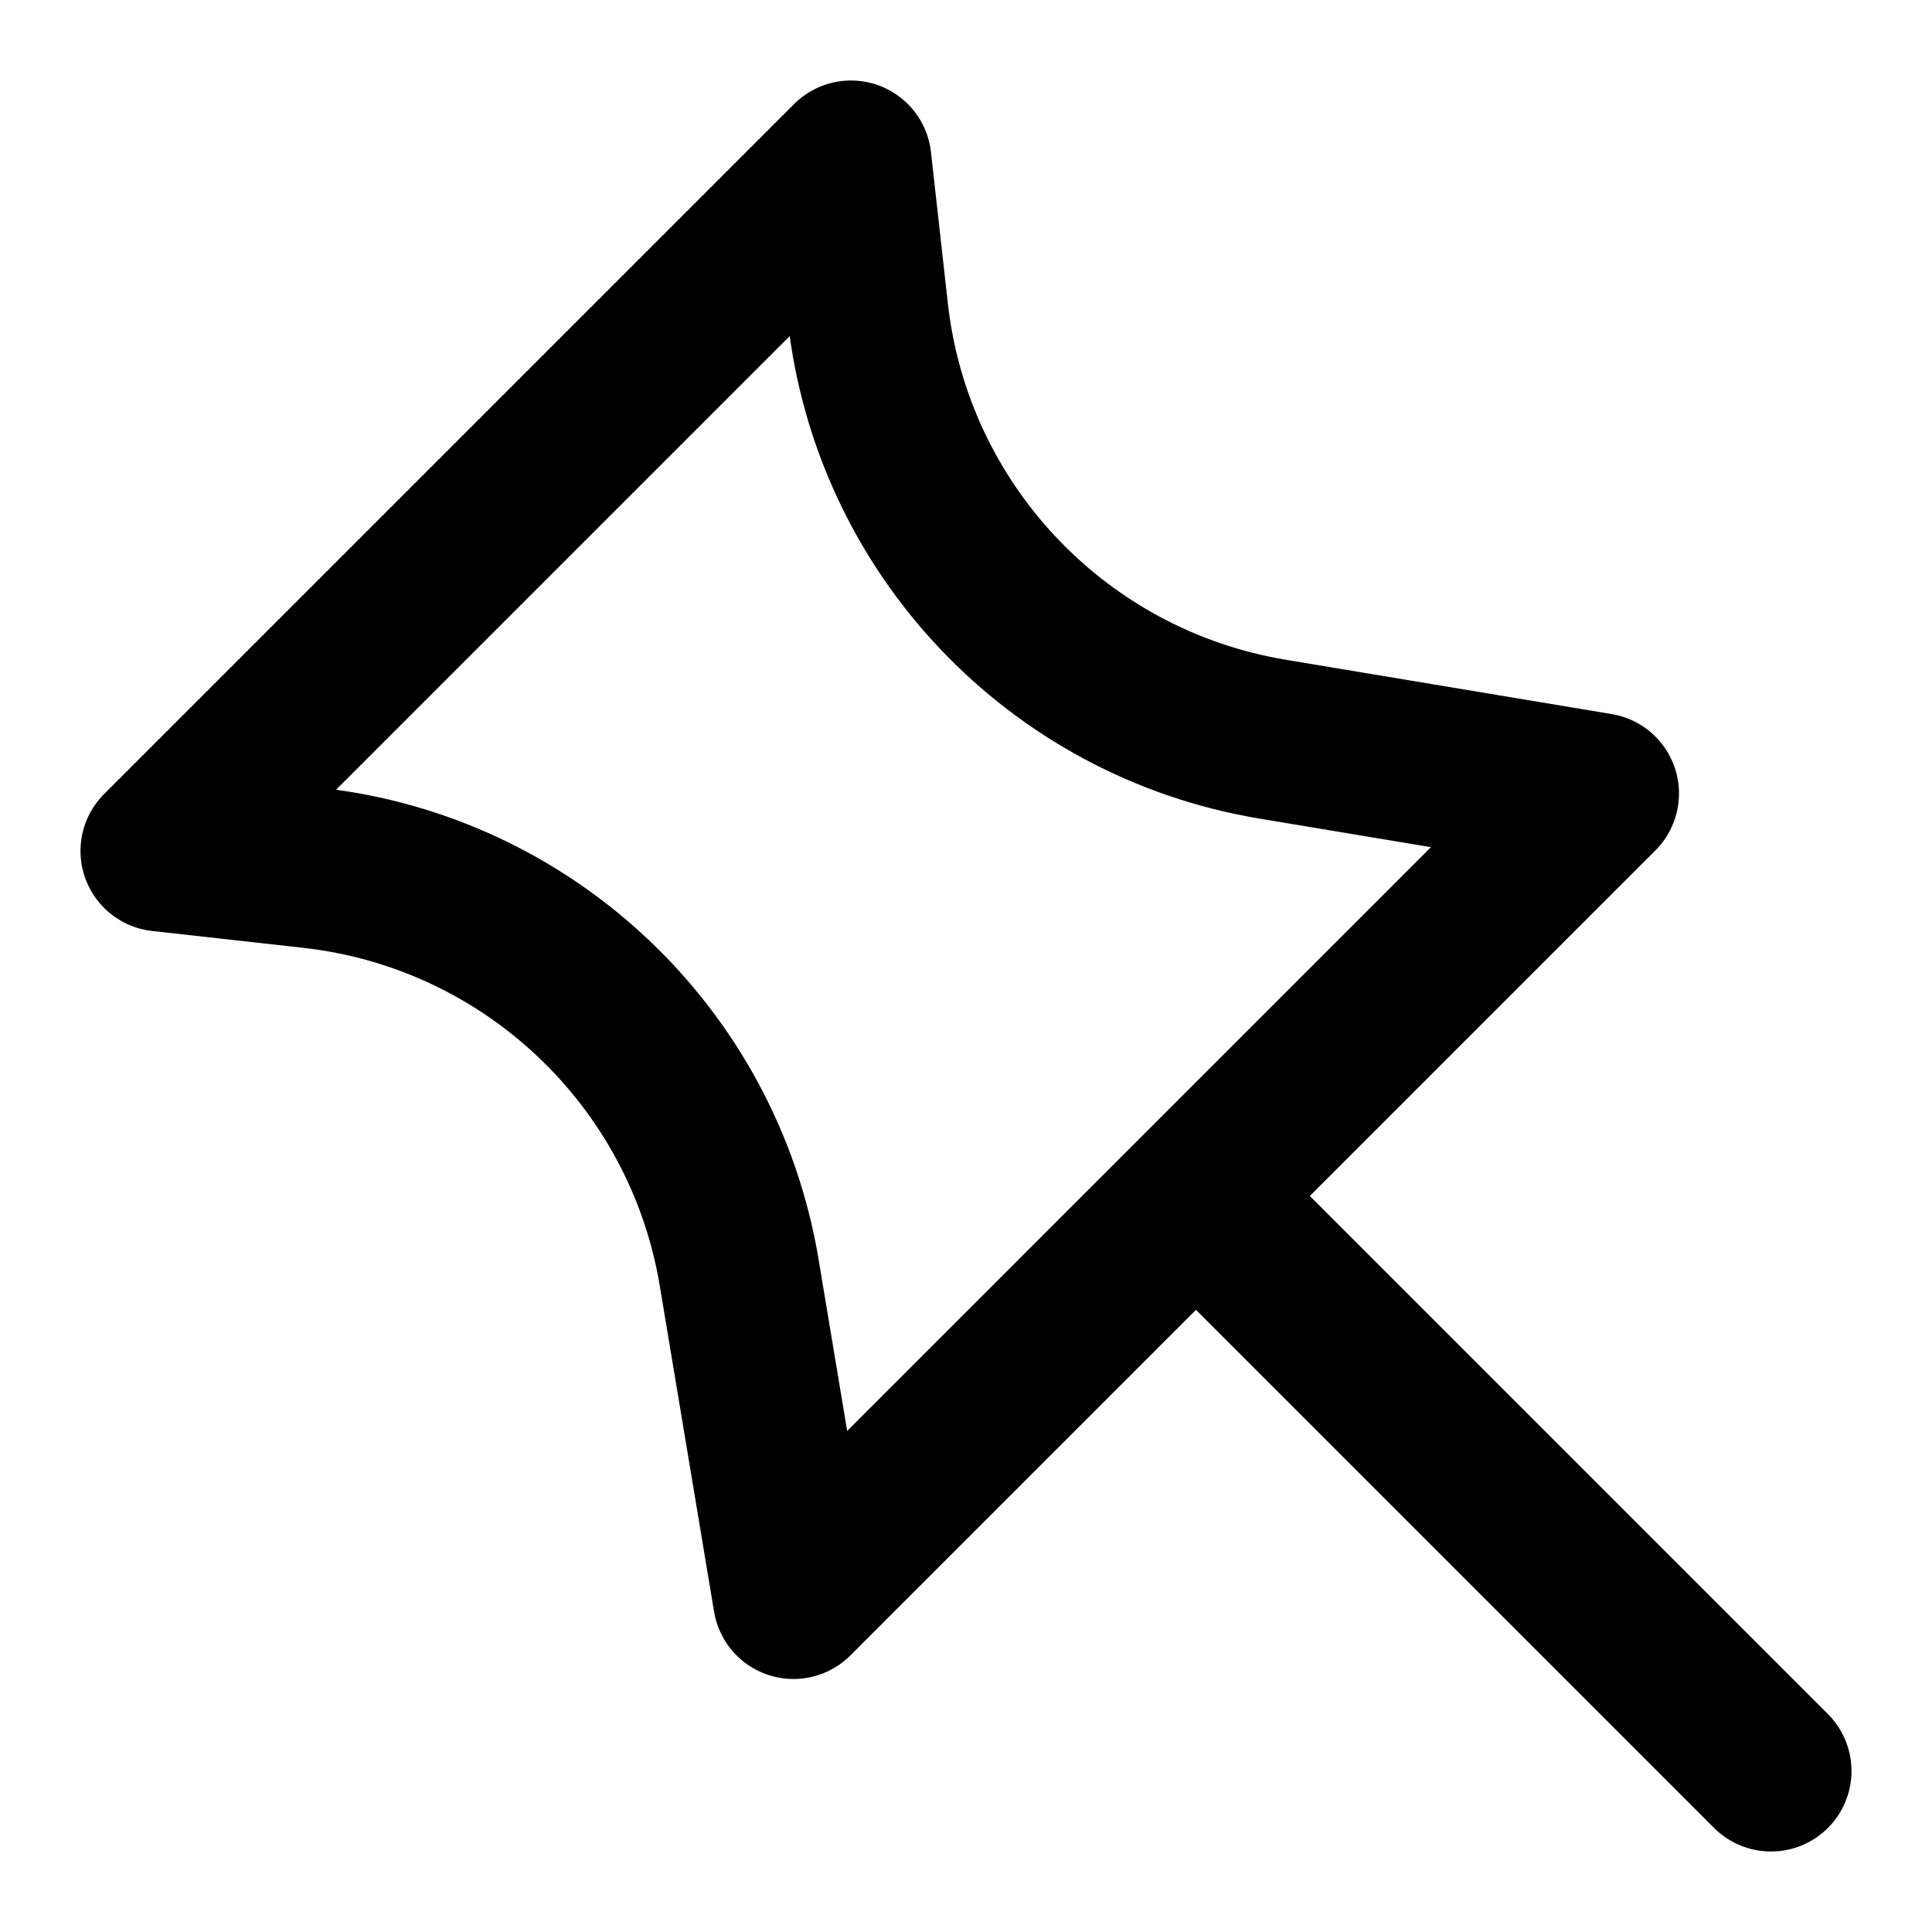
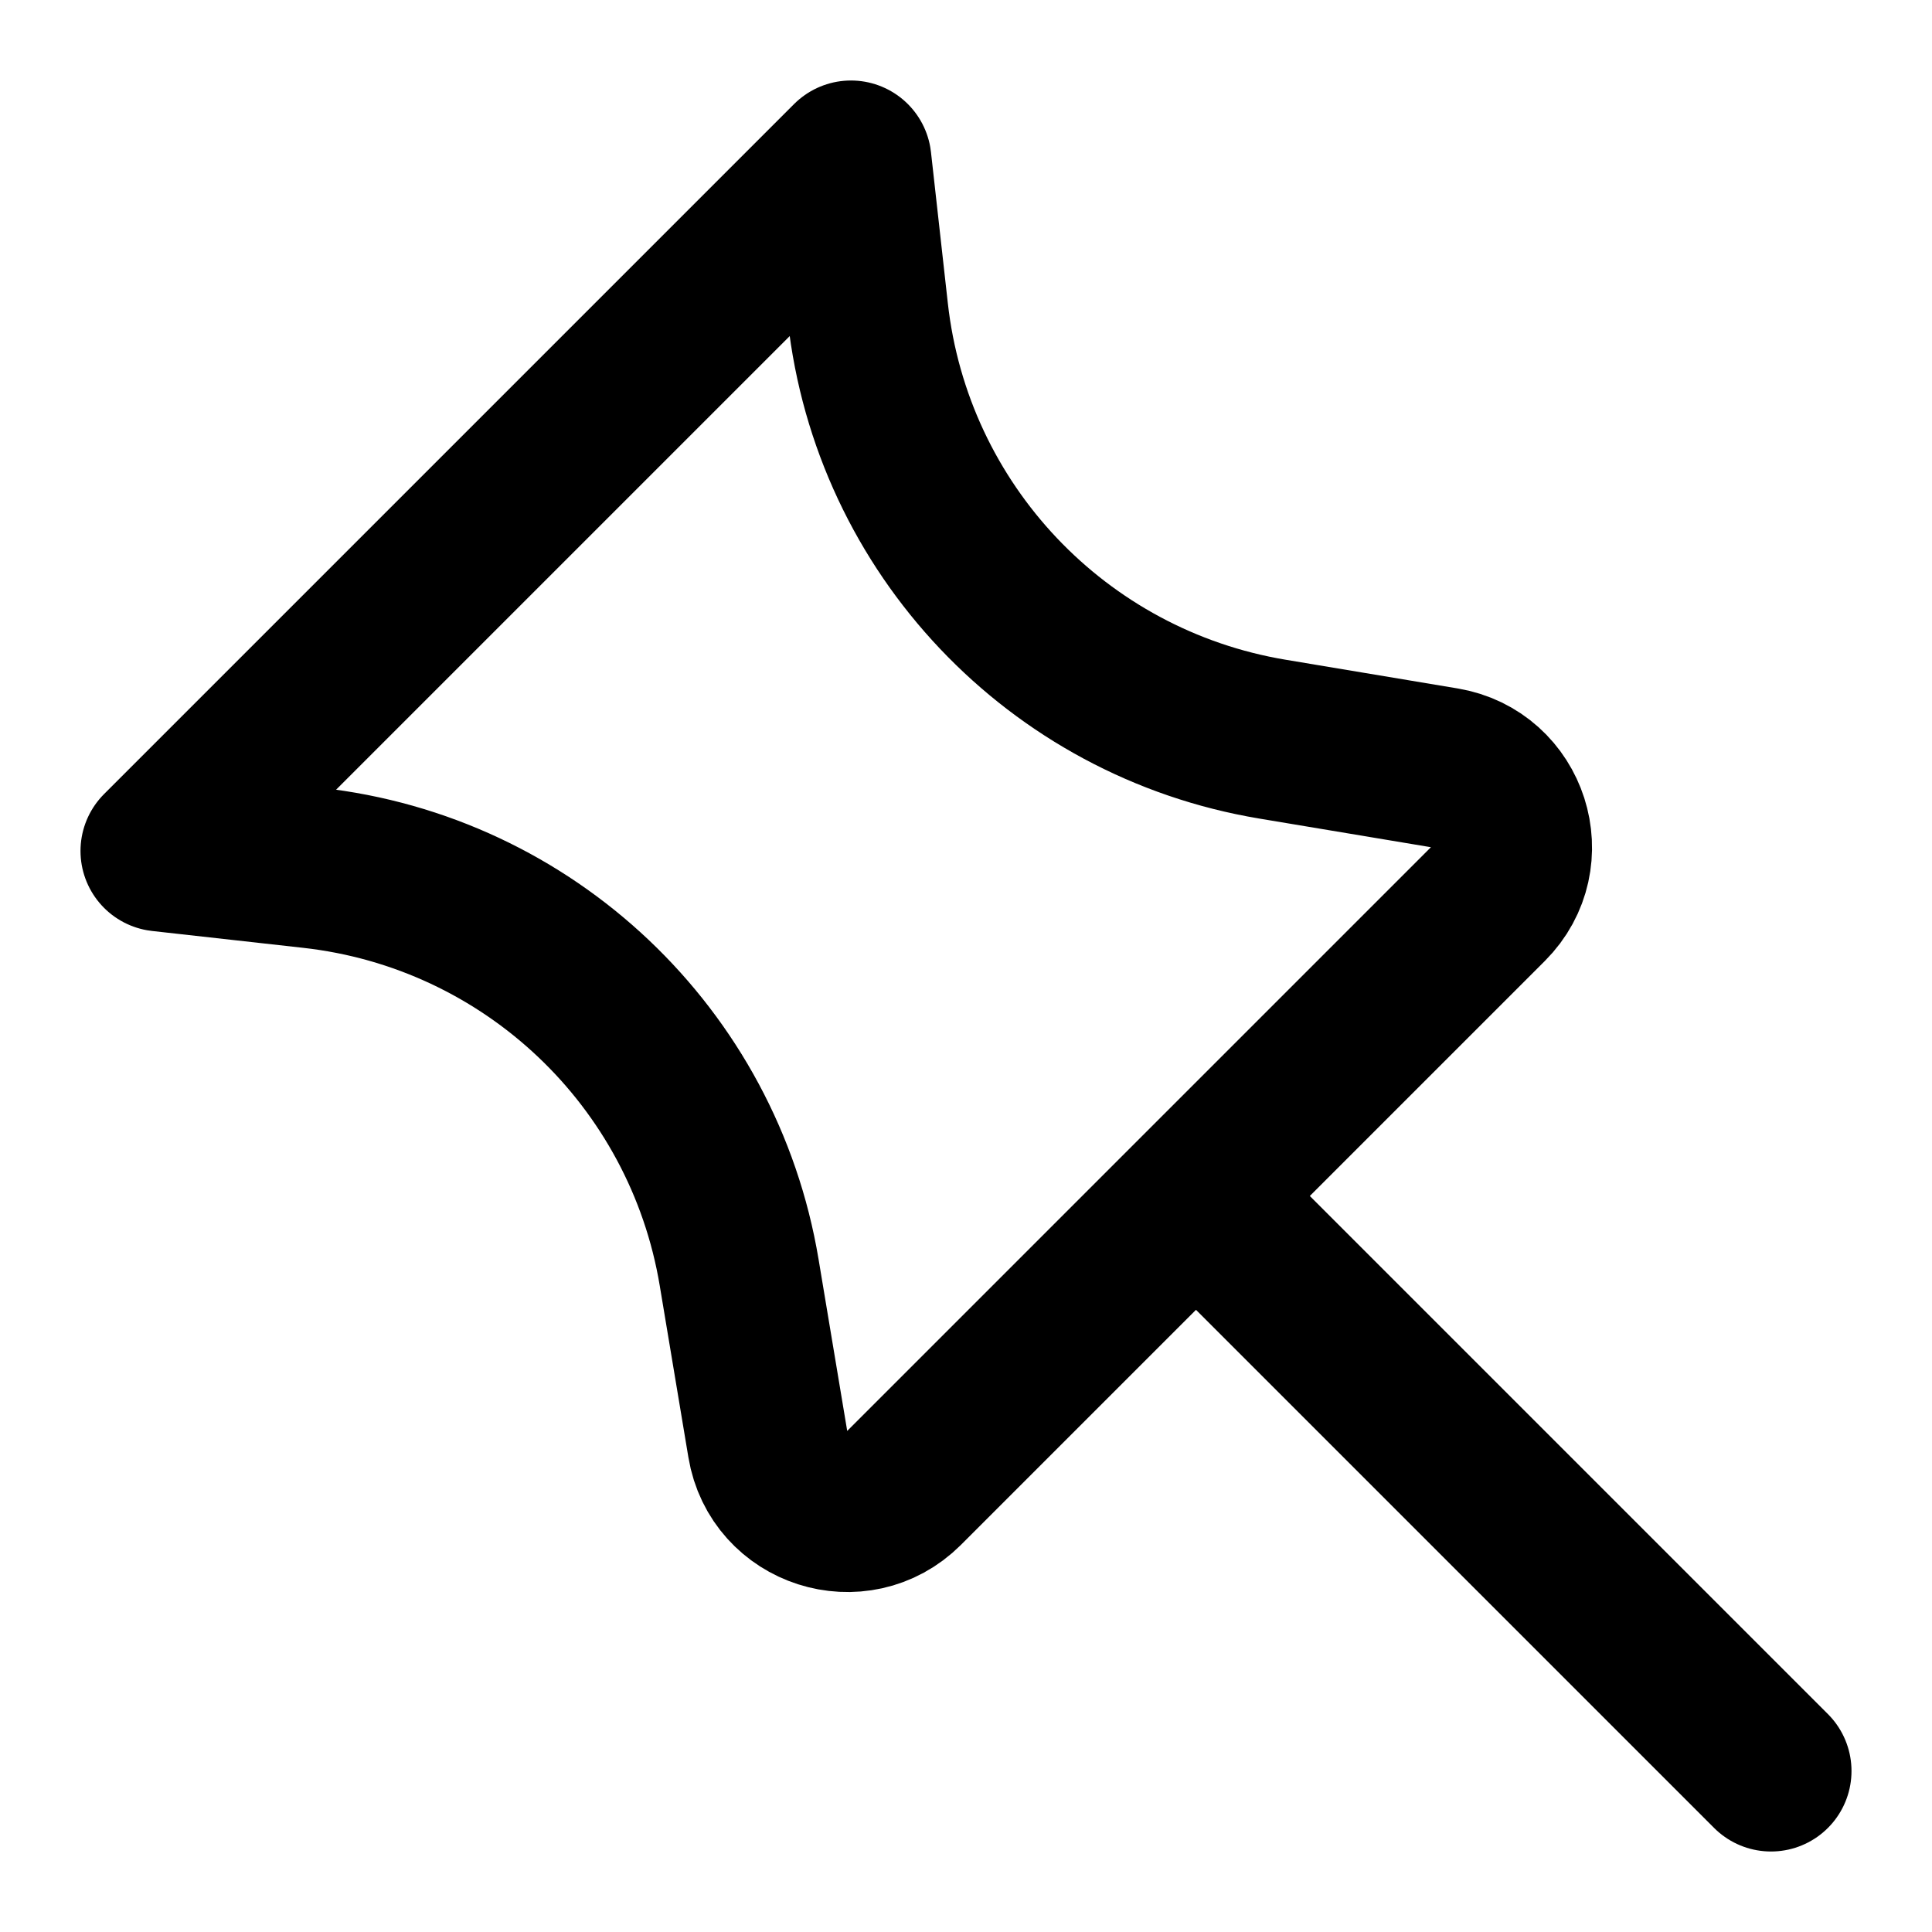
<svg xmlns="http://www.w3.org/2000/svg" width="24" height="24" viewBox="0 0 24 24" fill="none">
-   <path d="M14.857 14.857L22 22M2 10.571L10.571 2L10.78 3.873C11.079 6.568 13.132 8.736 15.807 9.182L19.857 9.857L9.857 19.857L9.182 15.807C8.736 13.132 6.568 11.079 3.873 10.78L2 10.571Z" stroke="black" stroke-width="2" stroke-linecap="round" stroke-linejoin="round" />
+   <path d="M14.857 14.857L22 22M2 10.571L10.571 2L10.78 3.873C11.079 6.568 13.132 8.736 15.807 9.182L17.94 9.538C18.743 9.671 19.058 10.656 18.483 11.231L11.231 18.483C10.656 19.058 9.671 18.743 9.538 17.94L9.182 15.807C8.736 13.132 6.568 11.079 3.873 10.78L2 10.571Z" stroke="black" stroke-width="2" stroke-linecap="round" stroke-linejoin="round" />
</svg>
